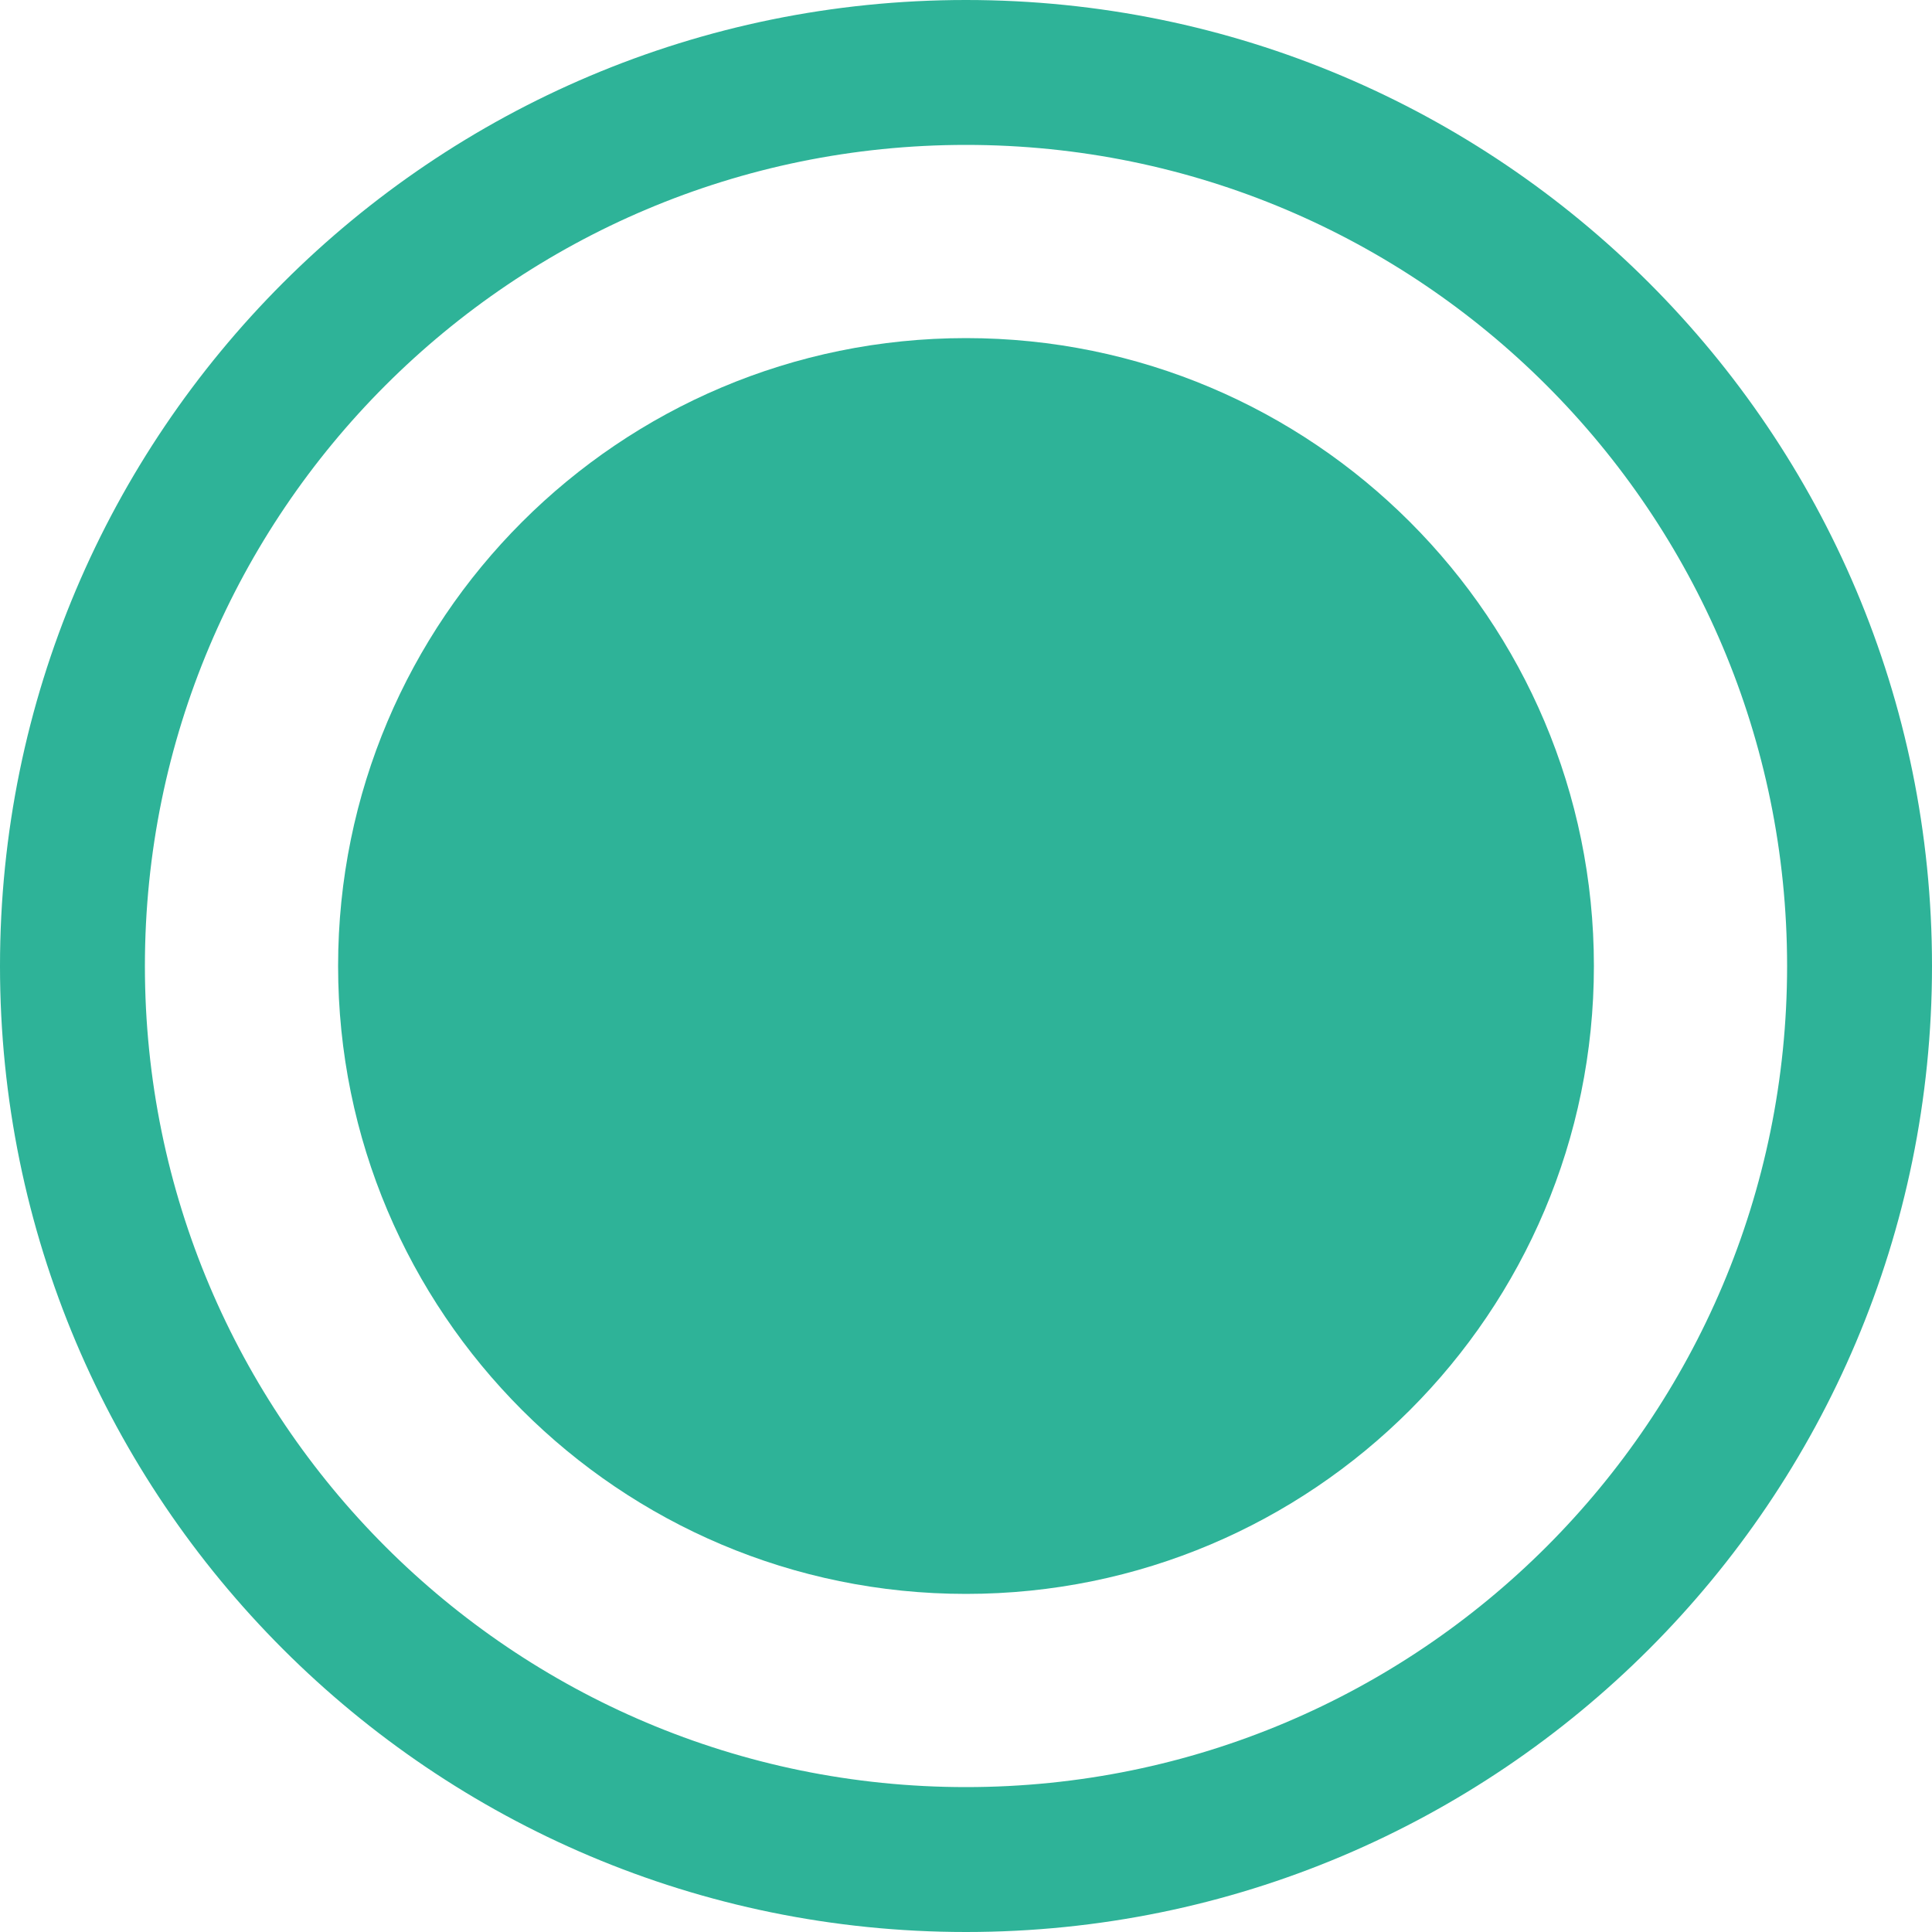
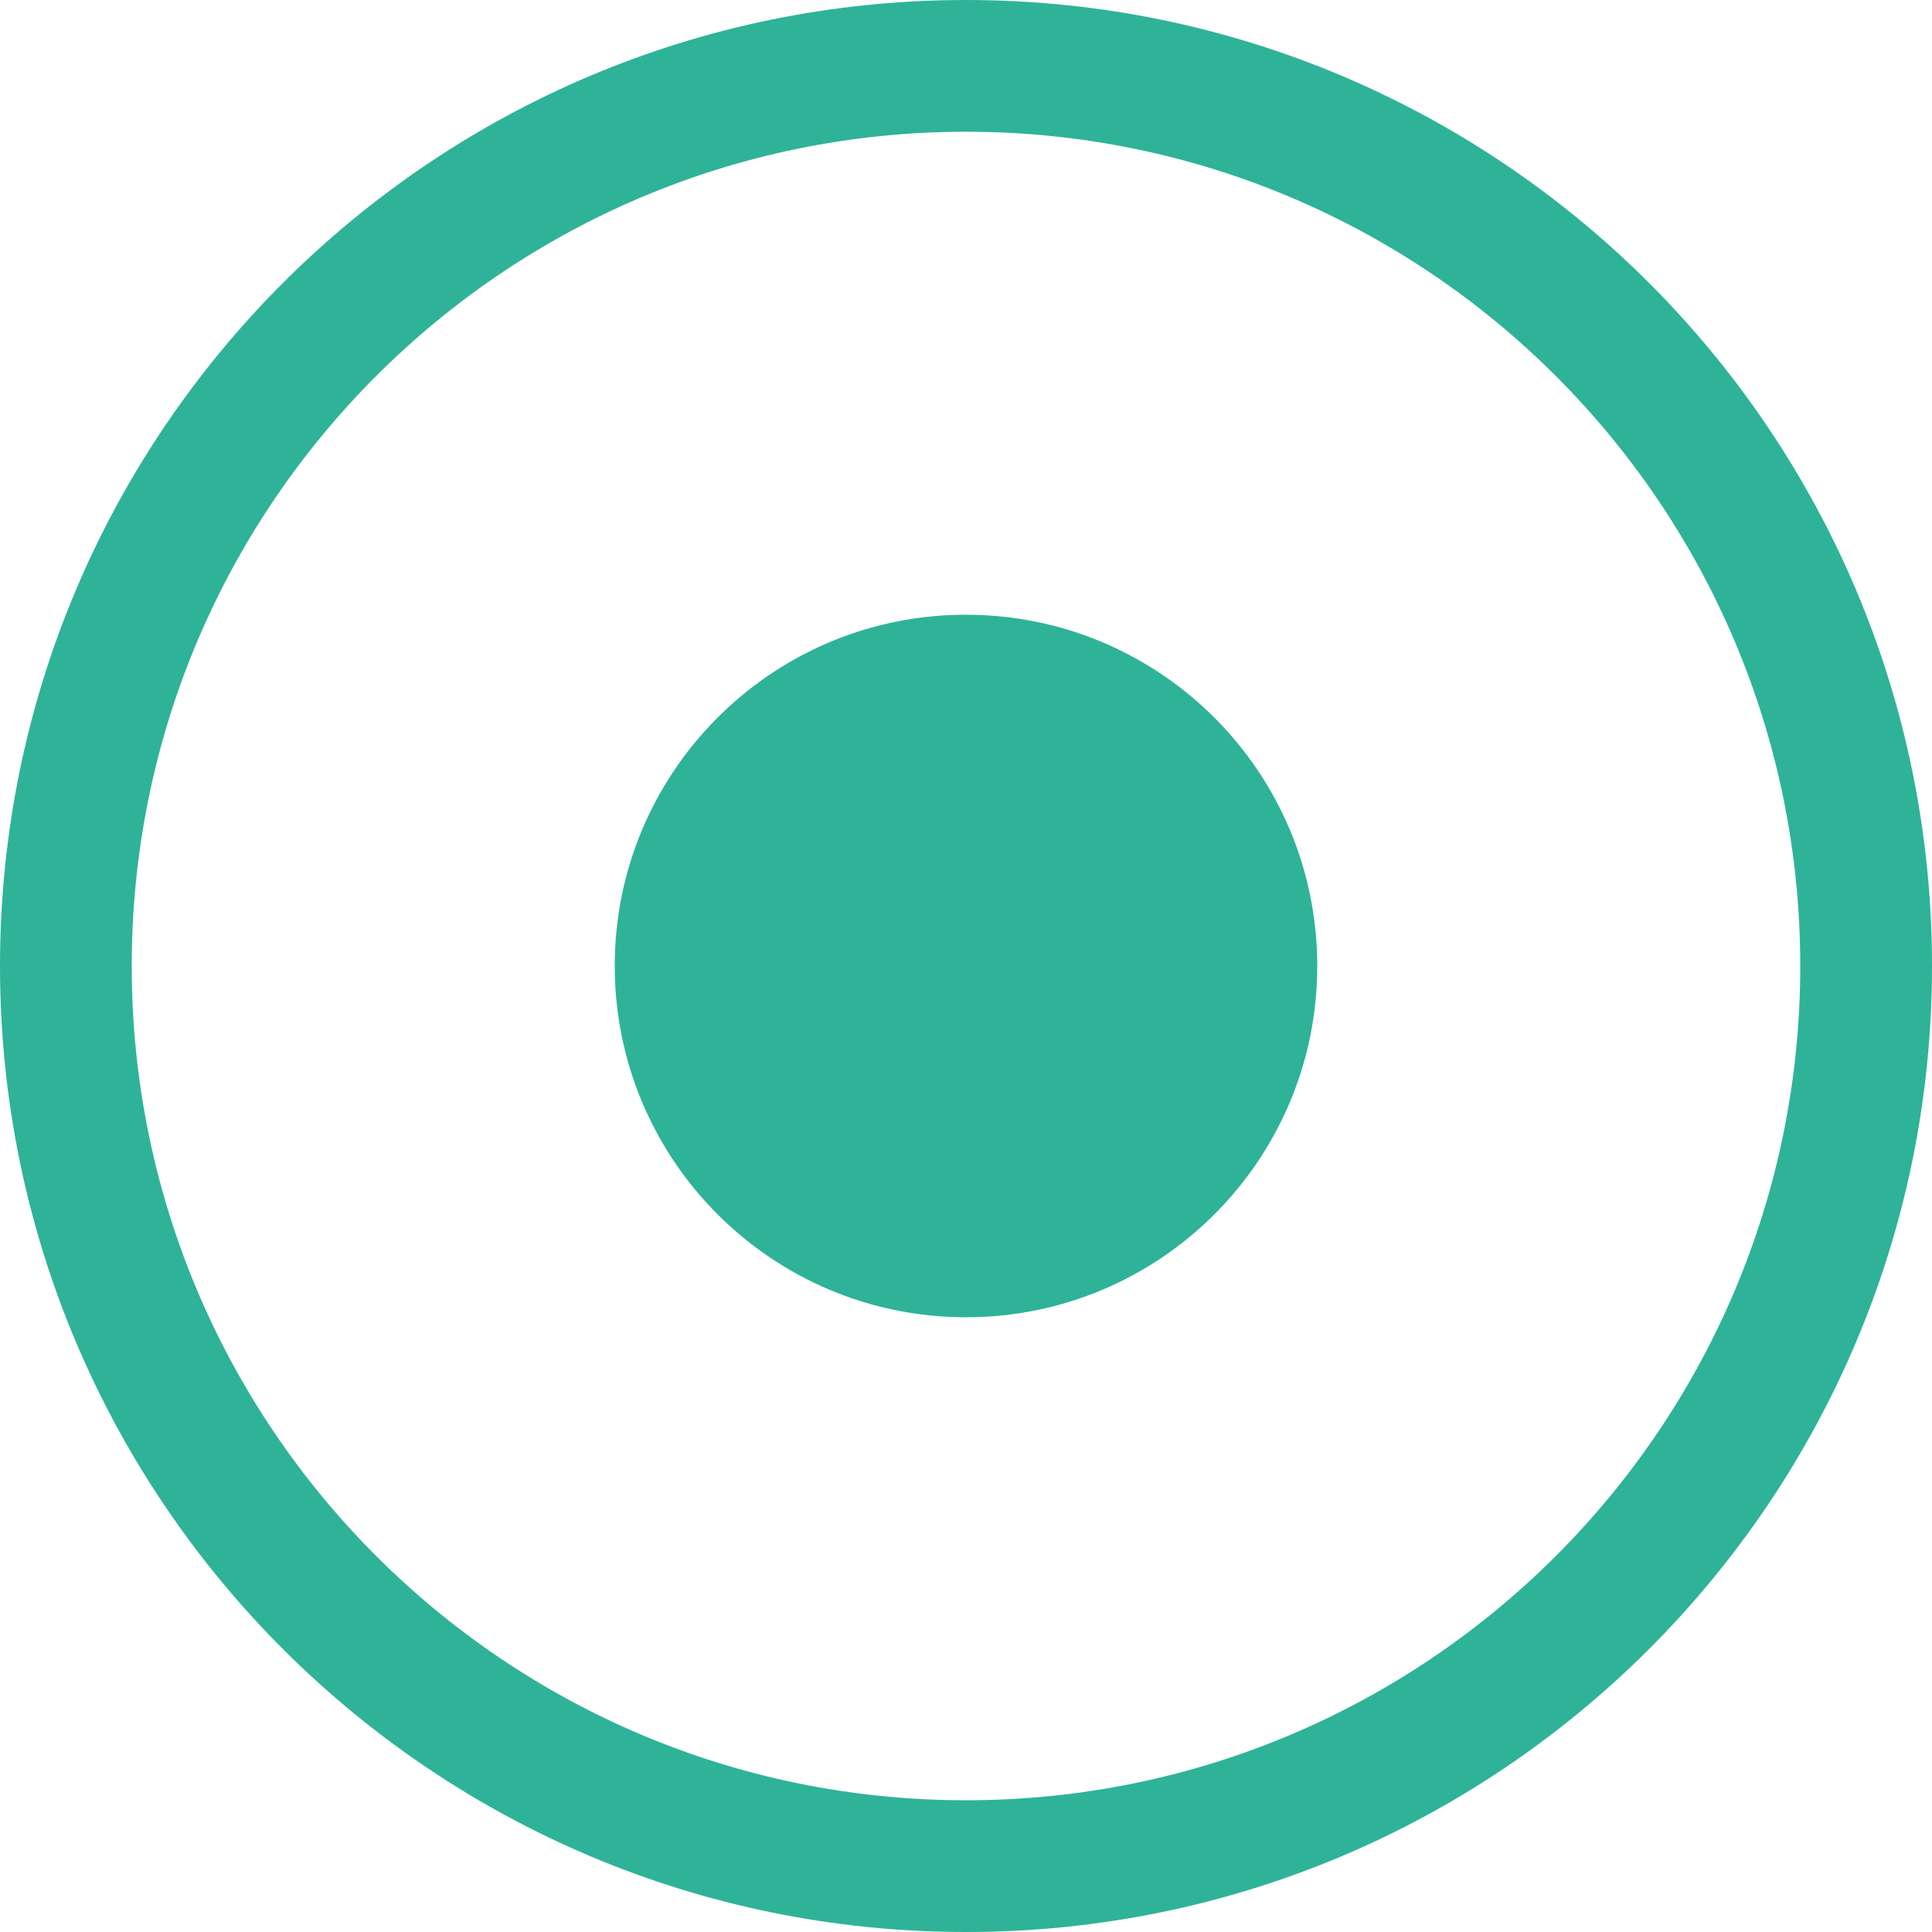
- <svg xmlns="http://www.w3.org/2000/svg" width="32" height="32" version="1.1" id="svg1">
-   <defs id="defs1" />
-   <style id="current-color-scheme" type="text/css">.ColorScheme-Text {
-             color:#f2f2f2;
-         }
-         .ColorScheme-ButtonFocus {
-             color:#3daee9;
-         }
-         .ColorScheme-NegativeText {
-             color:#da4453;
-         }</style>
-   <path class="ColorScheme-Text" d="M 16,0 C 7.163,-5.9930017e-4 0,7.163 0,16 -6.0029986e-4,24.837 7.163,32 16,32 24.837,32.001 32,24.837 32,16 32.001,7.163 24.837,0 16,0 Z m 0,2.4 A 13.6,13.6 0 0 1 29.6,16 13.6,13.6 0 0 1 16,29.6 13.6,13.6 0 0 1 2.4,16 13.6,13.6 0 0 1 16,2.4 Z" fill="currentColor" id="path1" style="fill:#2eb398;fill-opacity:1;stroke-width:1.6" />
-   <circle class="ColorScheme-ButtonFocus" cx="16" cy="16" r="10.4" fill="currentColor" id="circle1" style="fill:#2eb398;fill-opacity:1;stroke-width:1.6" />
+ <svg xmlns="http://www.w3.org/2000/svg" version="1.1" viewBox="0 0 32 32" id="svg1">
+   <defs id="defs1">
+     <style id="current-color-scheme" type="text/css">.ColorScheme-Text {
+         color:#dedede;
+       }</style>
+   </defs>
+   <path d="M 16,0 A 16,16 0 0 0 0,16 16,16 0 0 0 16,32 16,16 0 0 0 32,16 16,16 0 0 0 16,0 Z m 0,2.182 A 13.818,13.818 0 0 1 29.818,16 13.818,13.818 0 0 1 16,29.818 13.818,13.818 0 0 1 2.182,16 13.818,13.818 0 0 1 16,2.182 Z M 15.912,10.182 C 12.733,10.23 10.181,12.821 10.182,16 c 0,3.213 2.605,5.818 5.818,5.818 3.213,0 5.818,-2.605 5.818,-5.818 0,-3.213 -2.605,-5.818 -5.818,-5.818 -0.029,-2.21e-4 -0.059,-2.21e-4 -0.088,0 z" fill="#da4453" id="path1" style="stroke-width:1.455;fill:#2eb398;fill-opacity:1" />
</svg>
